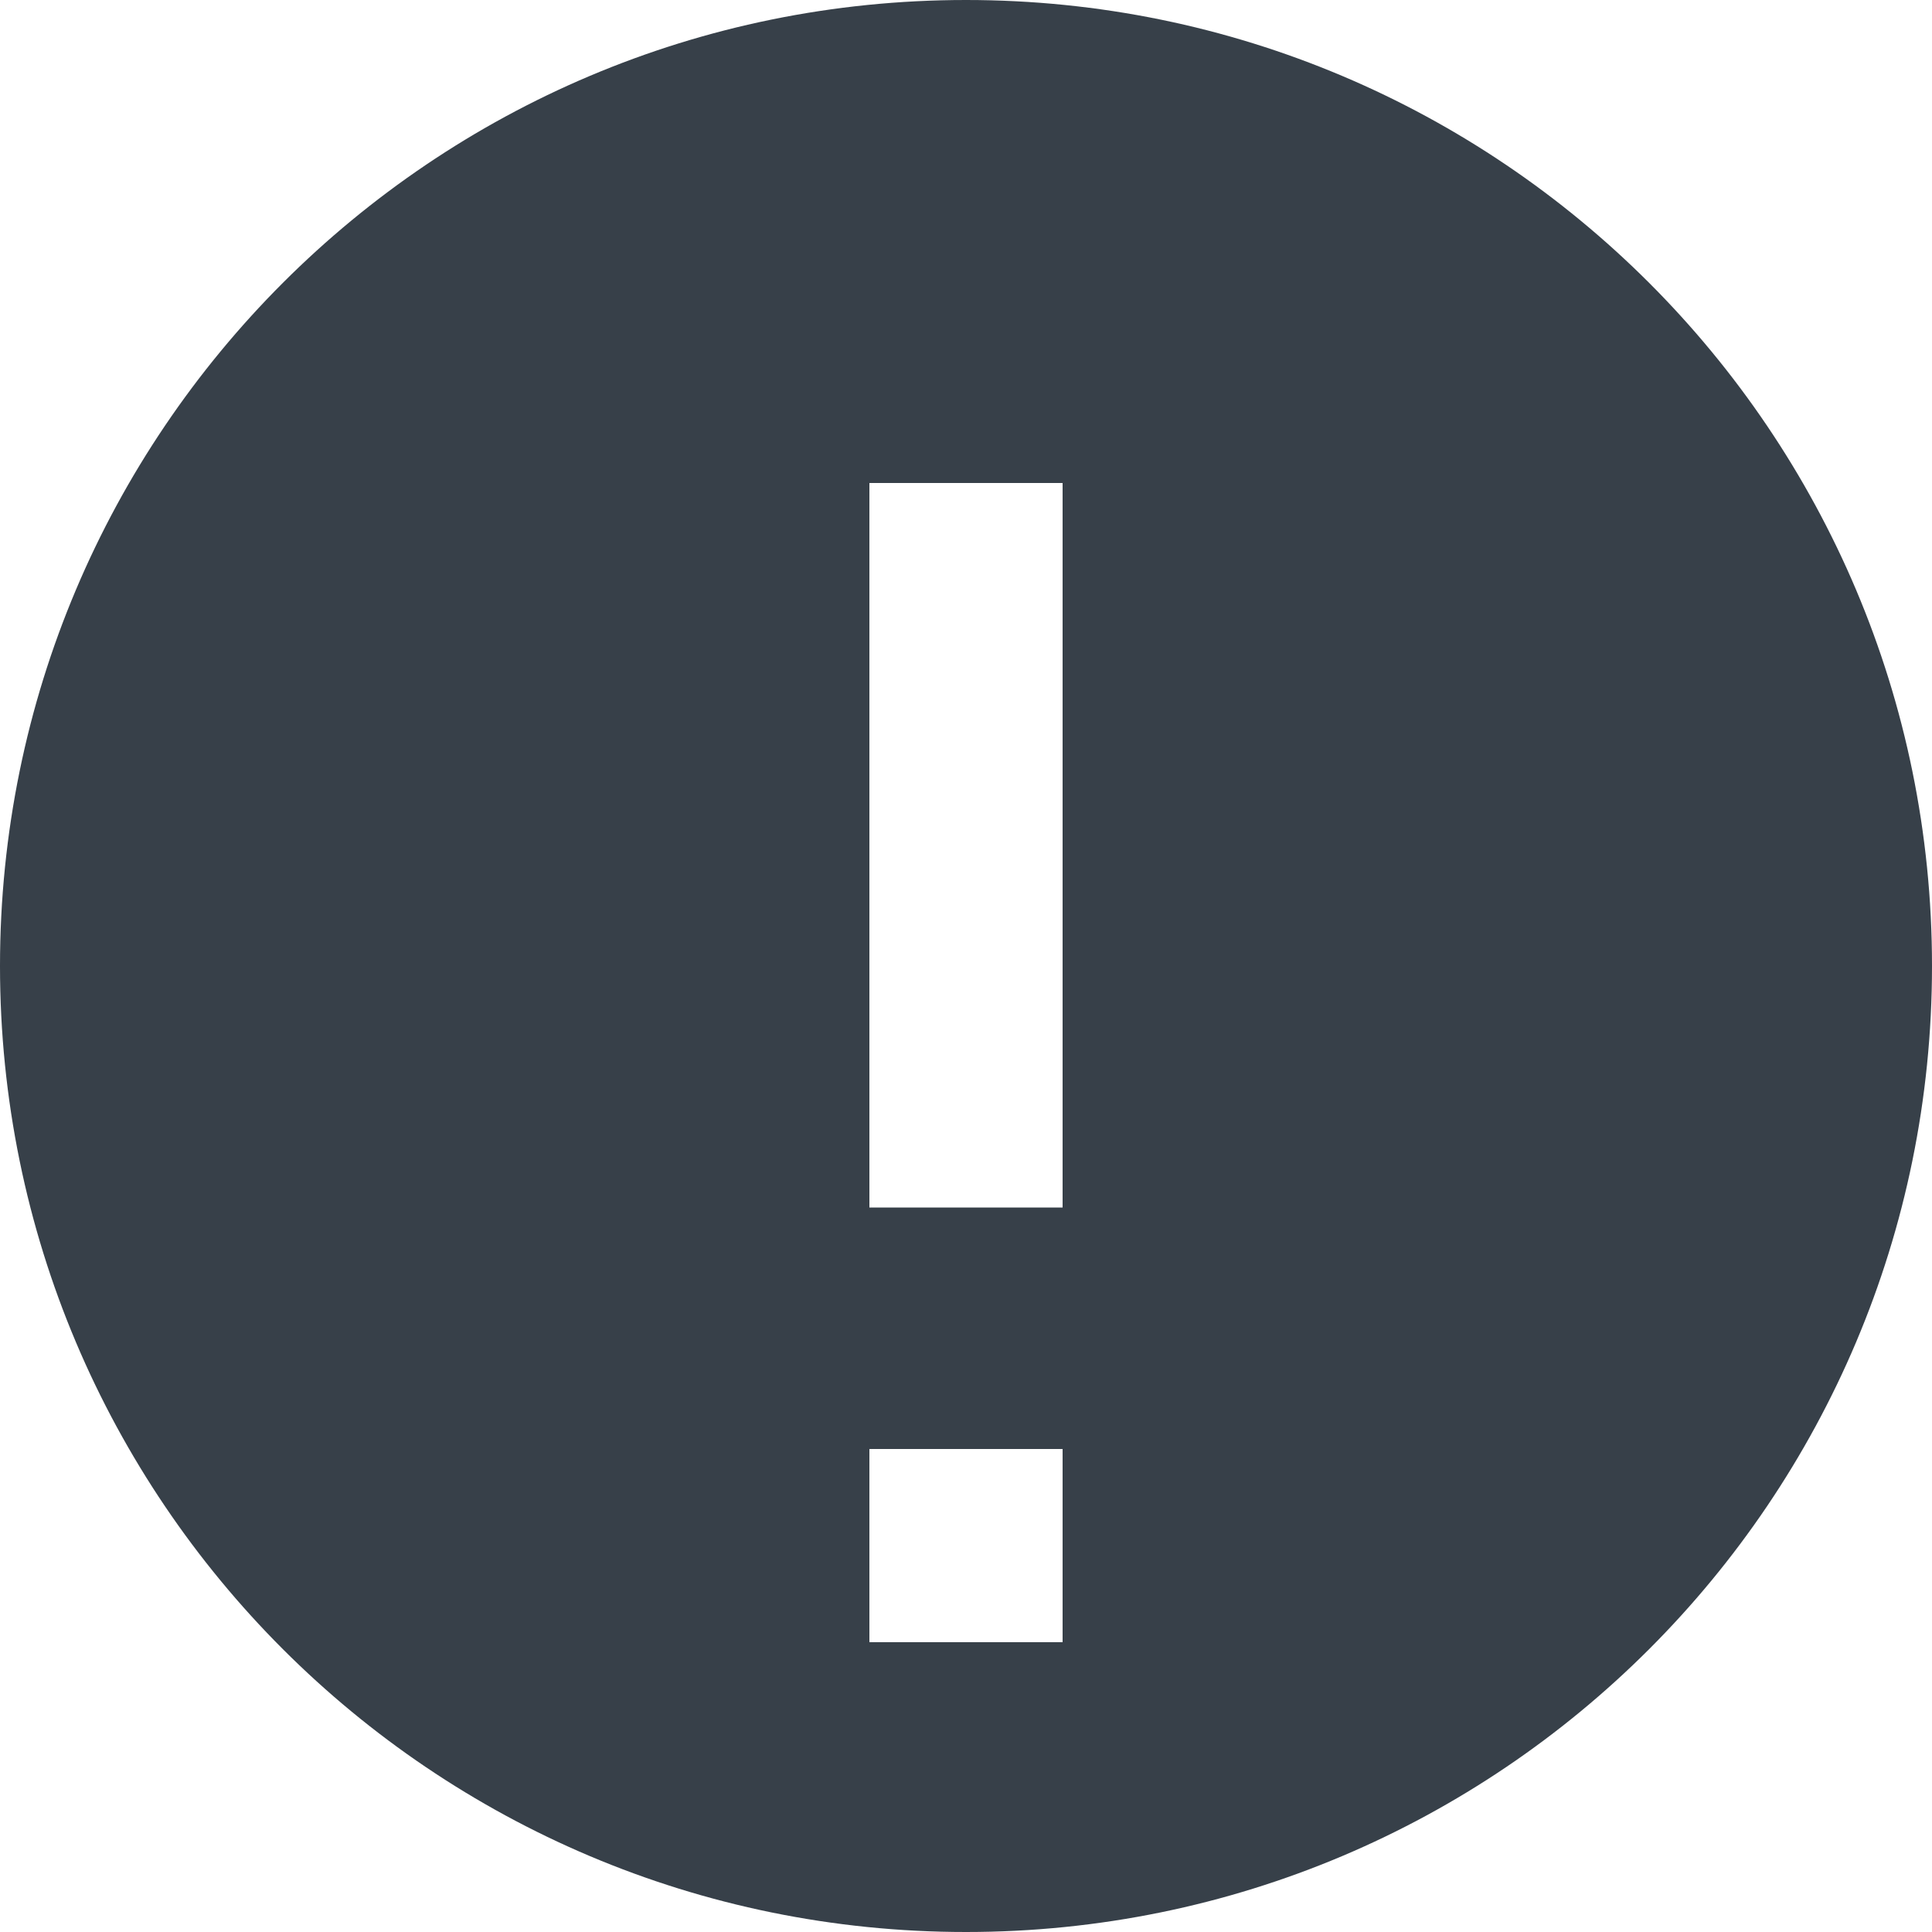
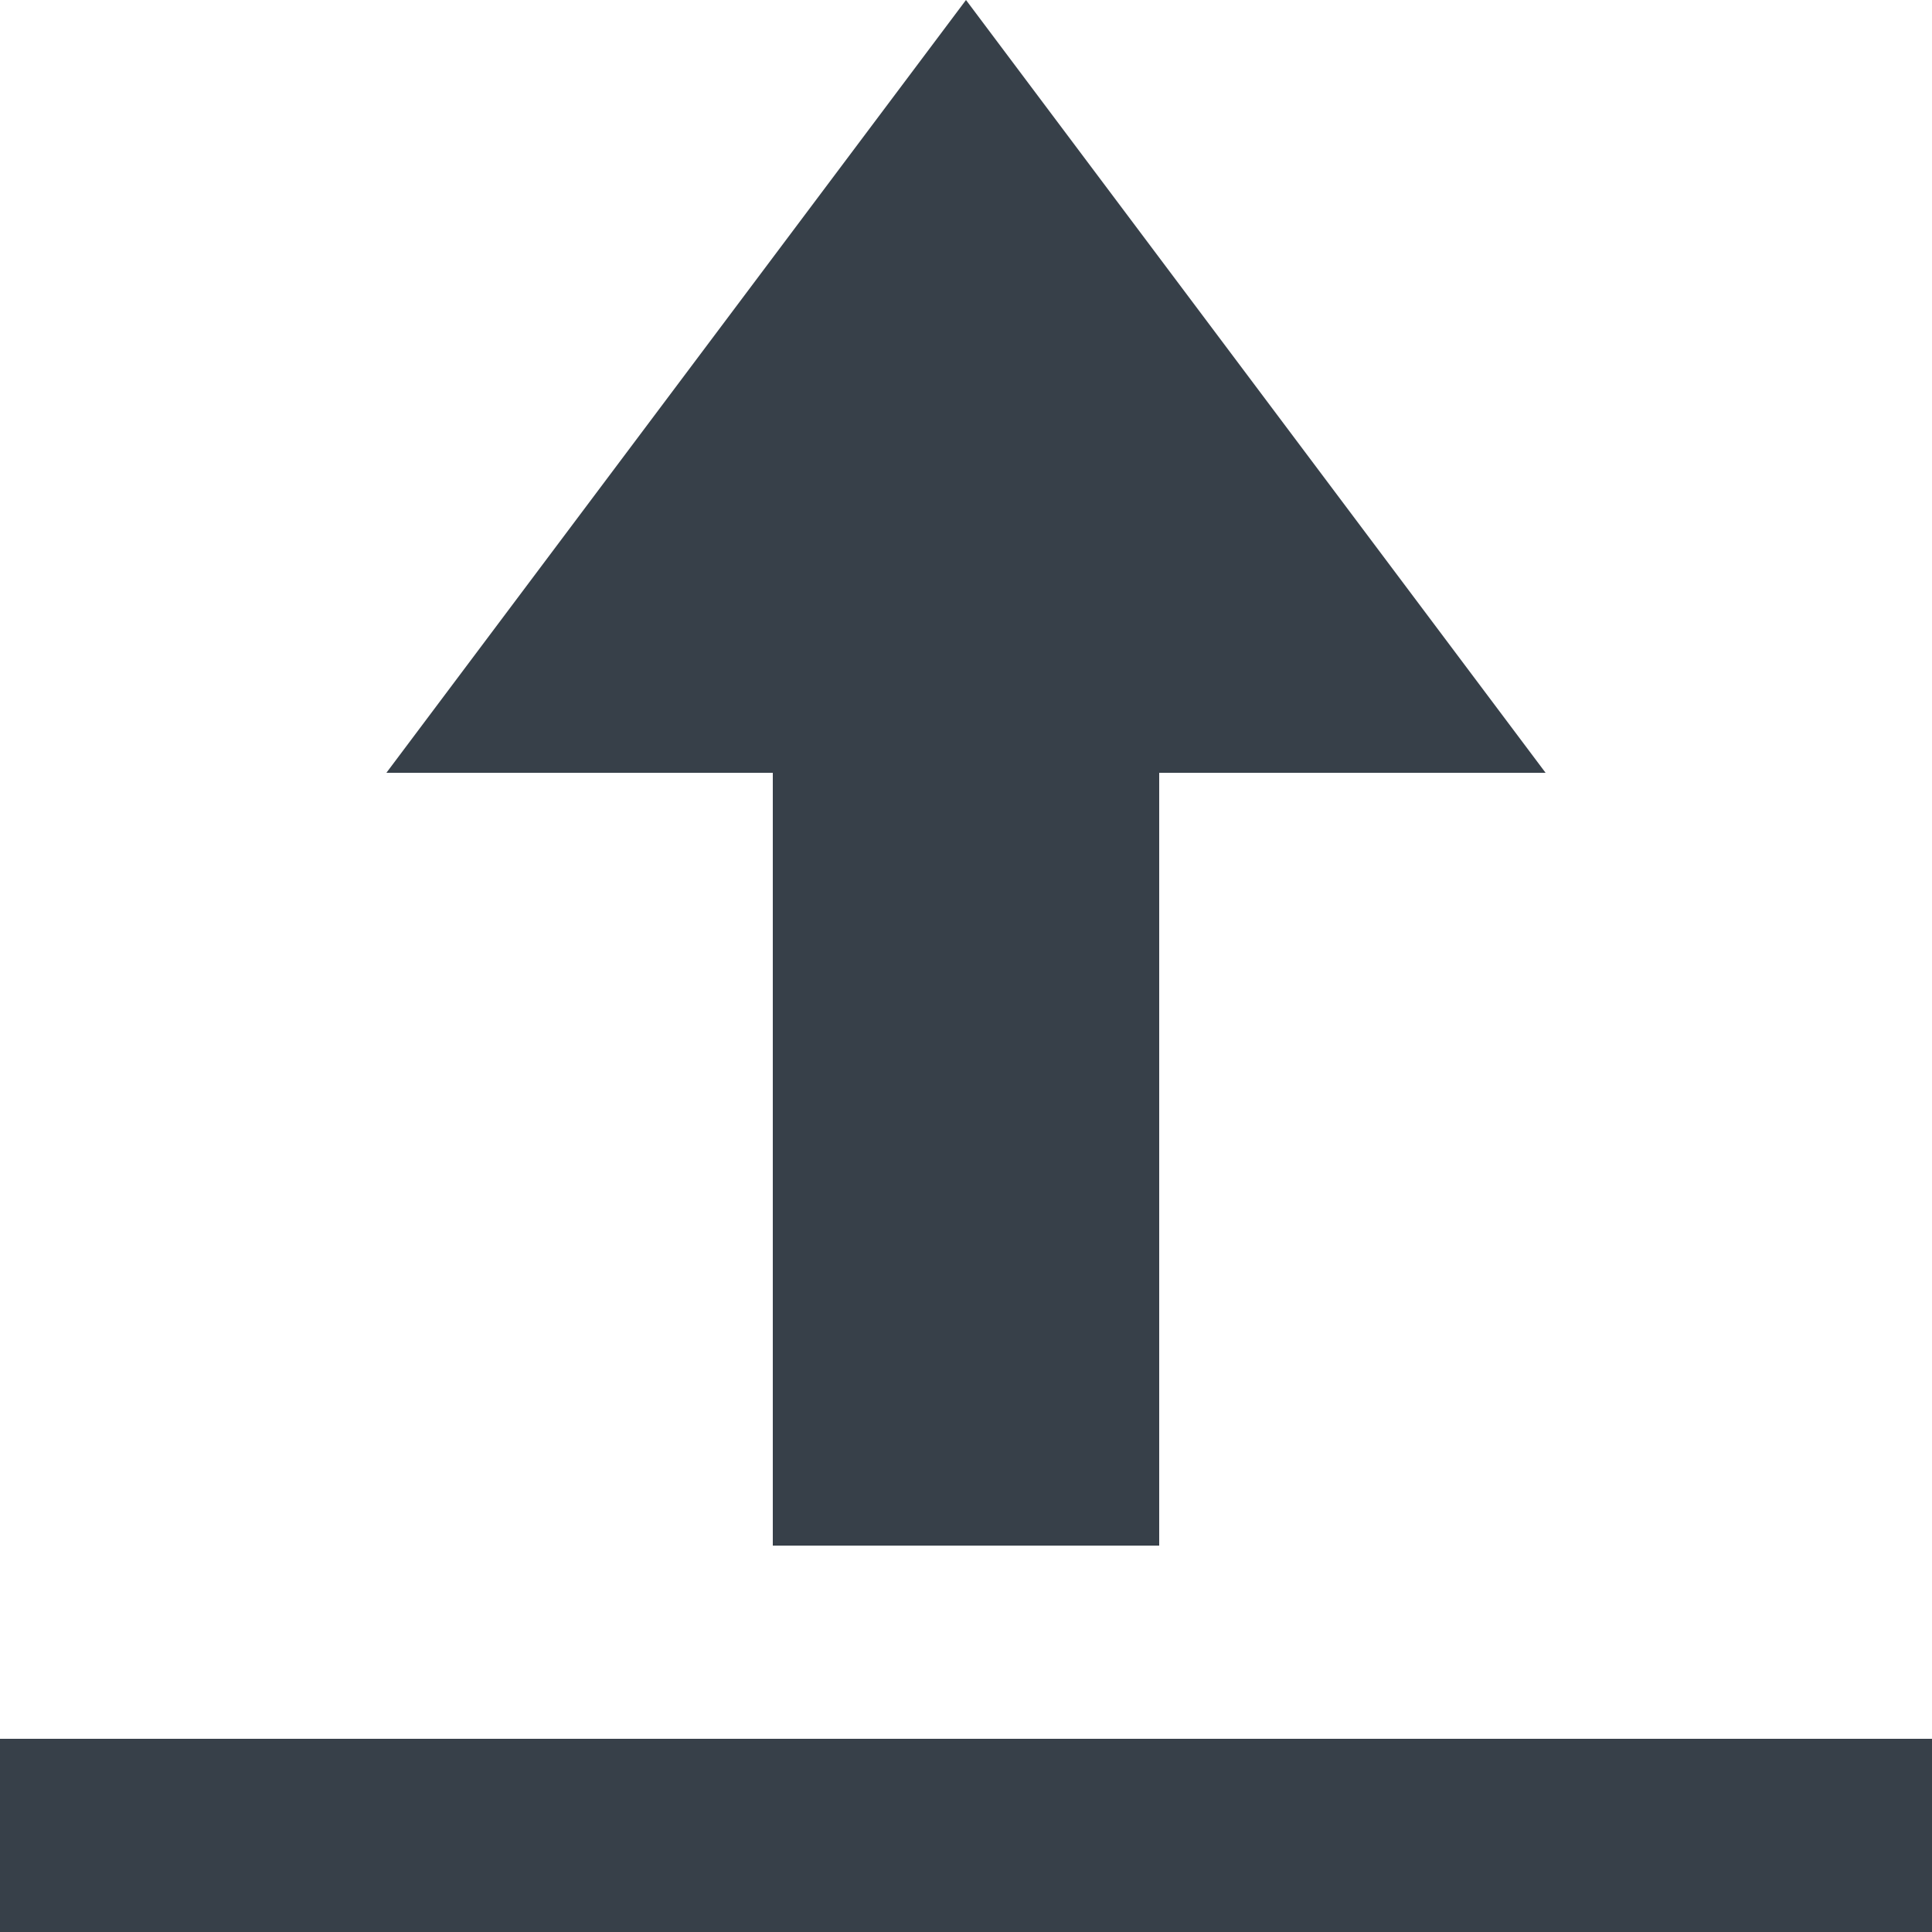
- <svg xmlns="http://www.w3.org/2000/svg" width="8" height="8" viewBox="0 0 8 8">
-   <path fill="#374049" d="M4 0c2.21 0 4 1.79 4 4S6.21 8 4 8 0 6.21 0 4s1.79-4 4-4zm.4 6h-.8v.8h.8V6zm0-4h-.8v3h.8V2z" />
+ <svg xmlns="http://www.w3.org/2000/svg" width="12" height="12" viewBox="0 0 12 12">
+   <path fill="#374049" fill-rule="evenodd" d="M6 0L2.4 4.8h2.4v4.8h2.4V4.8h2.4L6 0zM0 10.8V12h12v-1.2H0z" />
</svg>
